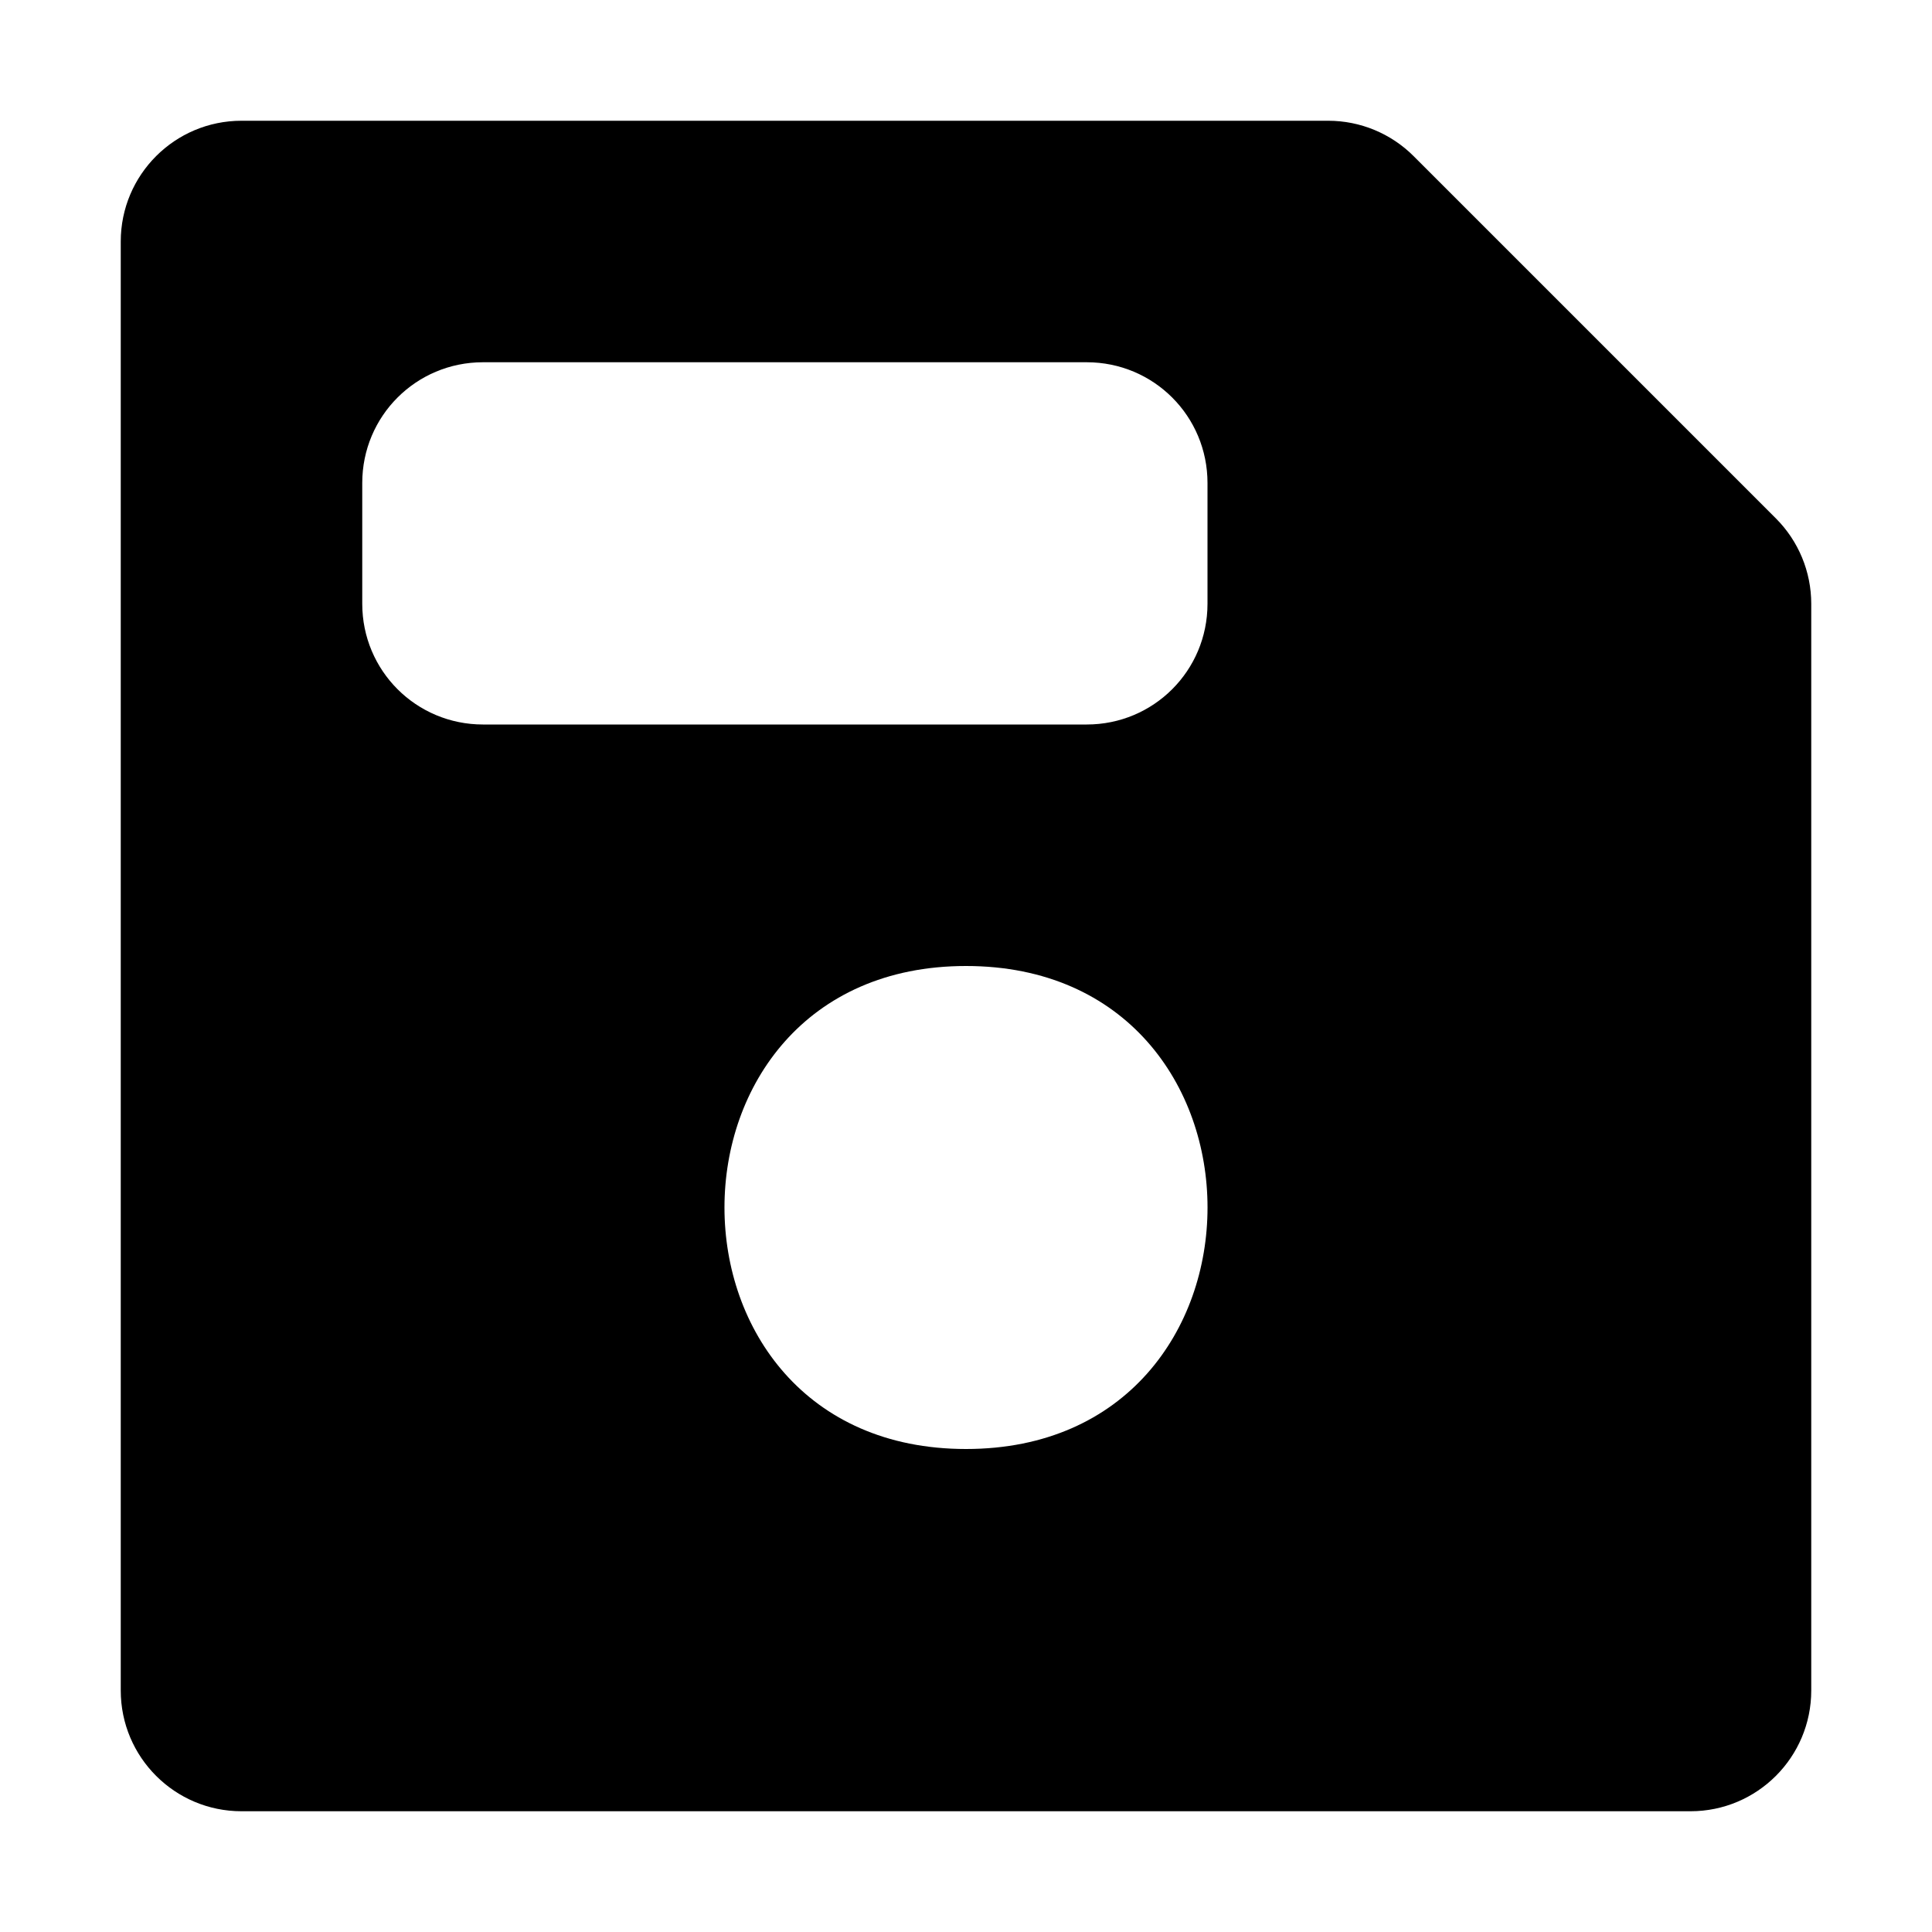
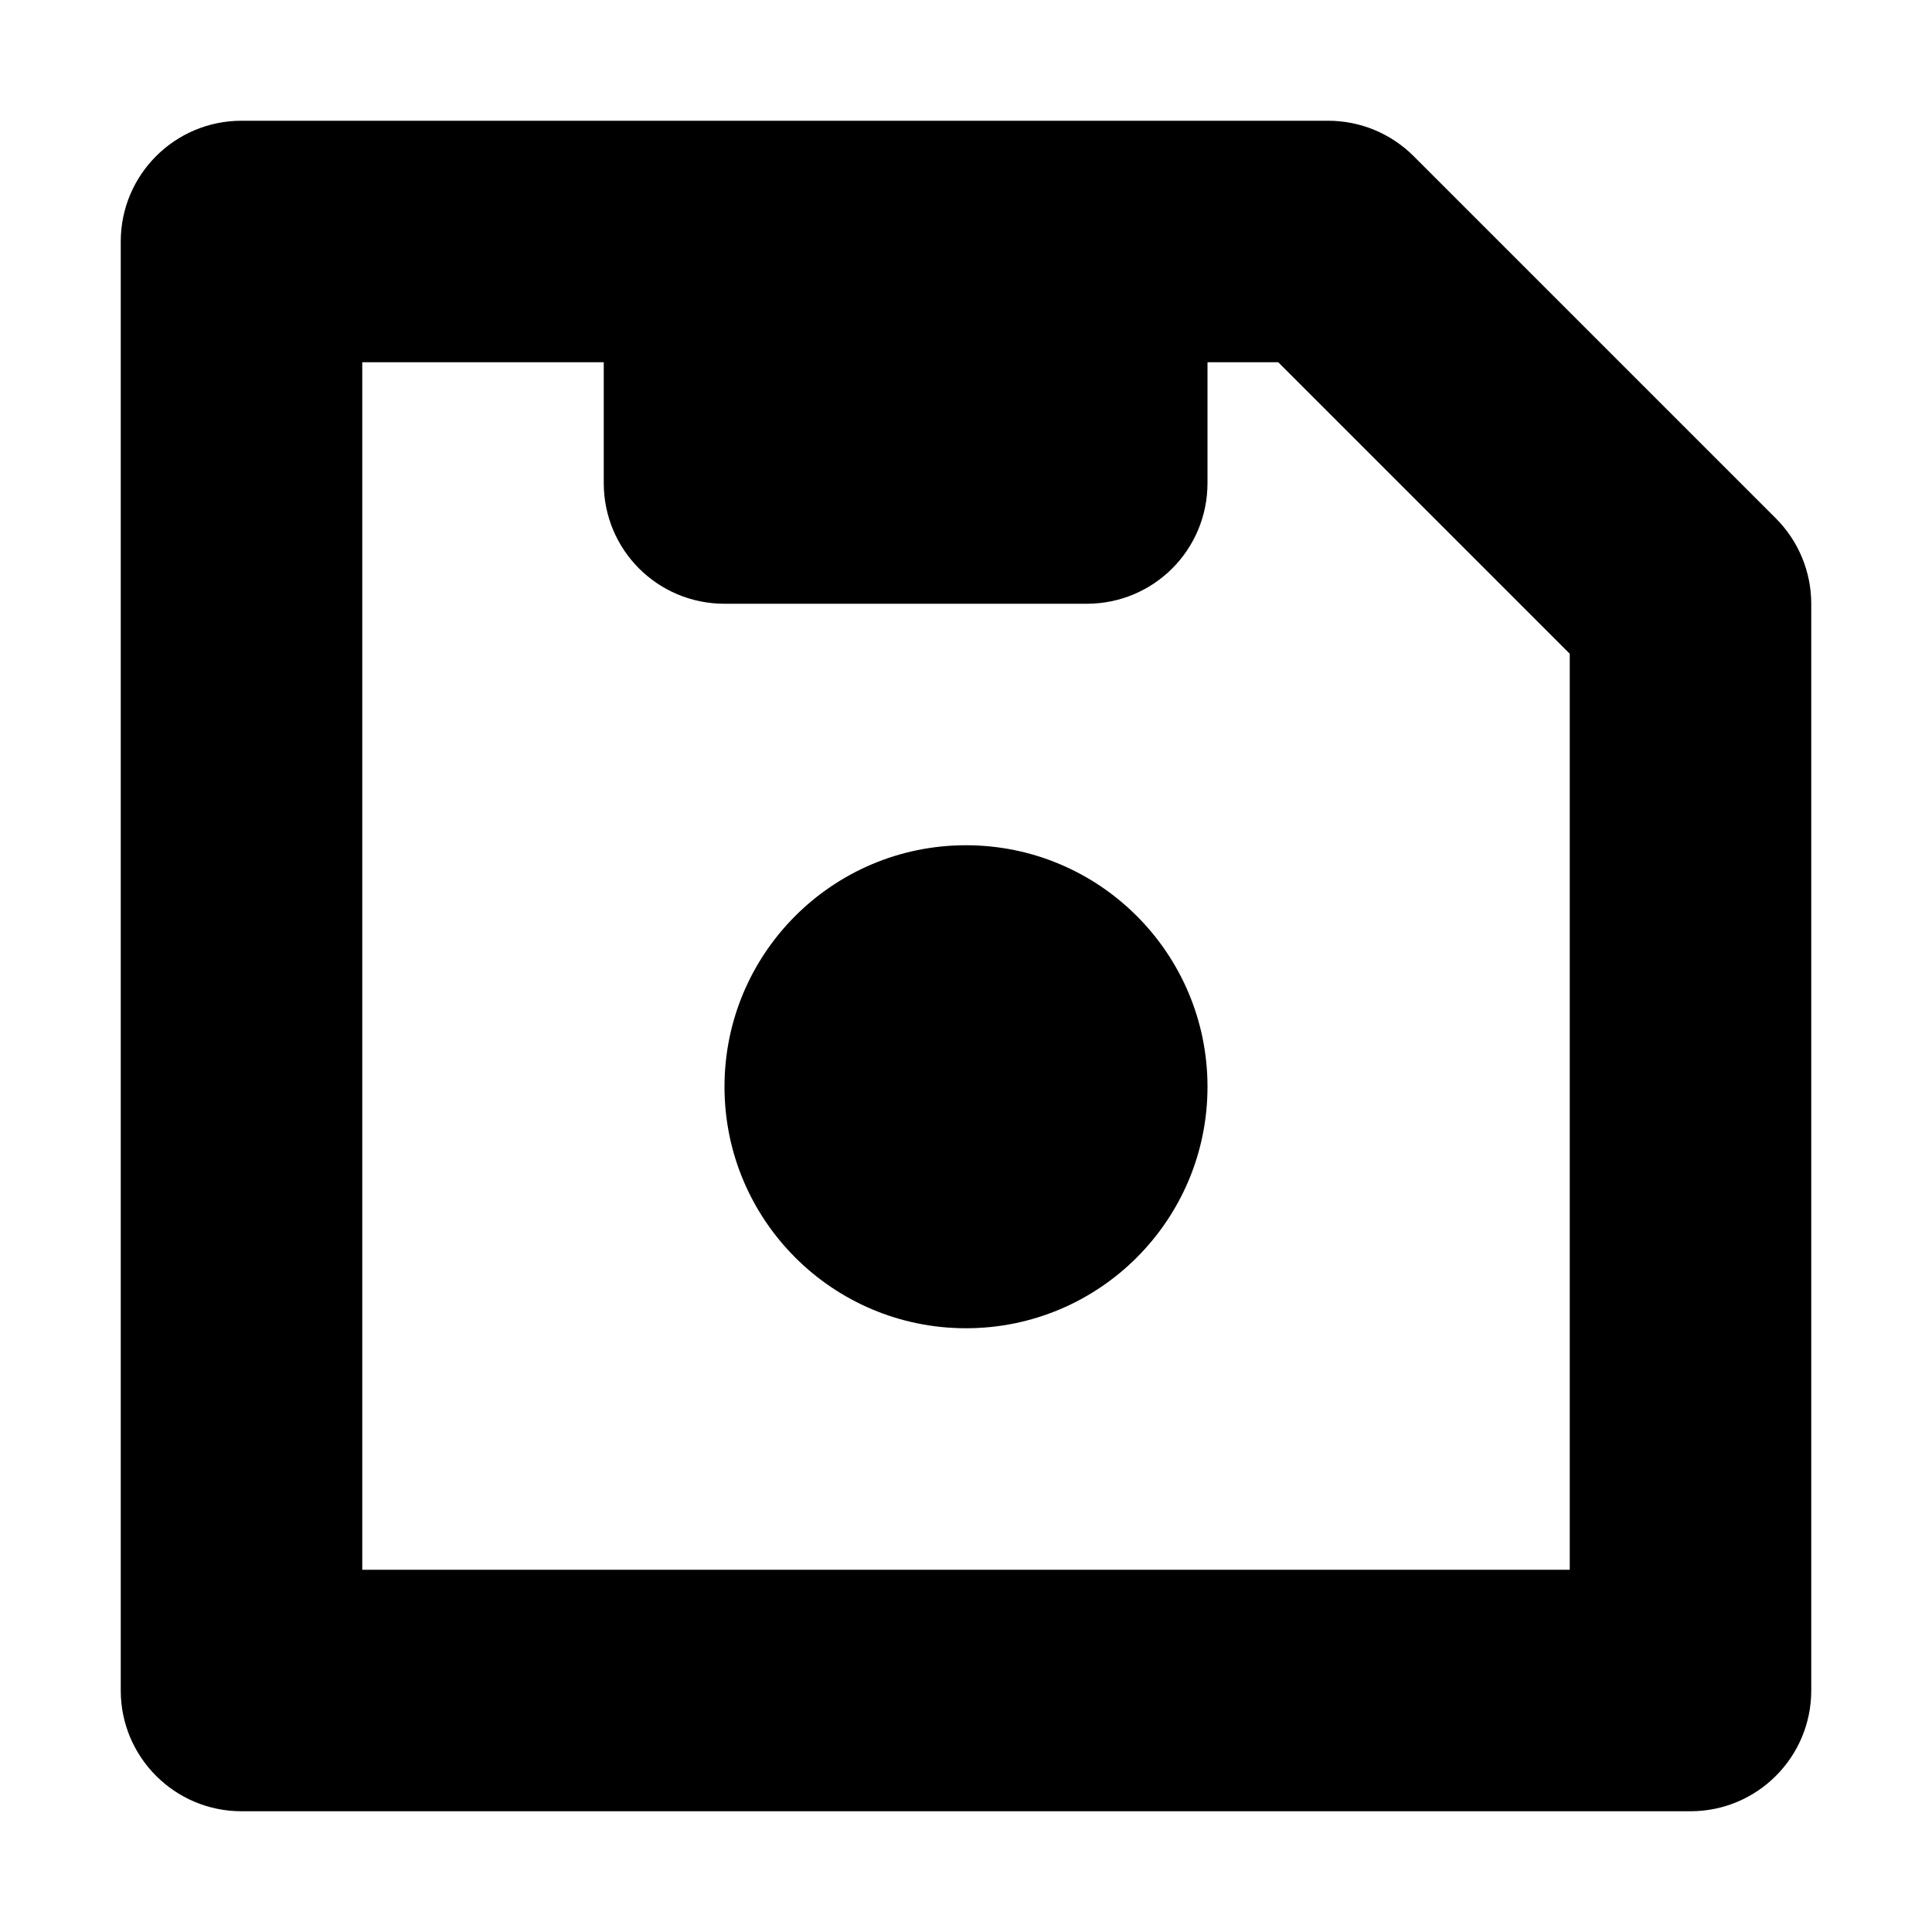
- <svg xmlns="http://www.w3.org/2000/svg" height="16" width="16">
-   <path fill-rule="evenodd" d="M2 1a1 1 0 0 0-1 1v12a1 1 0 0 0 1 1h12a1 1 0 0 0 1-1V5a1 1 0 0 0-.293-.707l-3-3A1 1 0 0 0 11 1zm2 2h5c.554 0 1 .446 1 1v1c0 .554-.446 1-1 1H4c-.554 0-1-.446-1-1V4c0-.554.446-1 1-1zm4 5c2.667 0 2.667 4 0 4S5.333 8 8 8z" />
+ <svg xmlns="http://www.w3.org/2000/svg" width="16" height="16">
+   <path d="M2 1a1 1 0 0 0-1 1v12a1 1 0 0 0 1 1h12a1 1 0 0 0 1-1V5a1 1 0 0 0-.293-.707l-3-3A1 1 0 0 0 11 1H2zm1 2h2v1c0 .554.446 1 1 1h3c.554 0 1-.446 1-1V3h.586L13 5.414V13H3V3zm5 4a2 2 0 0 0-2 2 2 2 0 0 0 2 2 2 2 0 0 0 2-2 2 2 0 0 0-2-2z" style="line-height:normal;font-variant-ligatures:normal;font-variant-position:normal;font-variant-caps:normal;font-variant-numeric:normal;font-variant-alternates:normal;font-variant-east-asian:normal;font-feature-settings:normal;font-variation-settings:normal;text-indent:0;text-align:start;text-decoration-line:none;text-decoration-style:solid;text-decoration-color:#000;text-transform:none;text-orientation:mixed;white-space:normal;shape-padding:0;shape-margin:0;inline-size:0;isolation:auto;mix-blend-mode:normal;solid-color:#000;solid-opacity:1;filter-blend-mode:normal;filter-gaussianBlur-deviation:0" color="#000" font-weight="400" font-family="sans-serif" overflow="visible" />
</svg>
